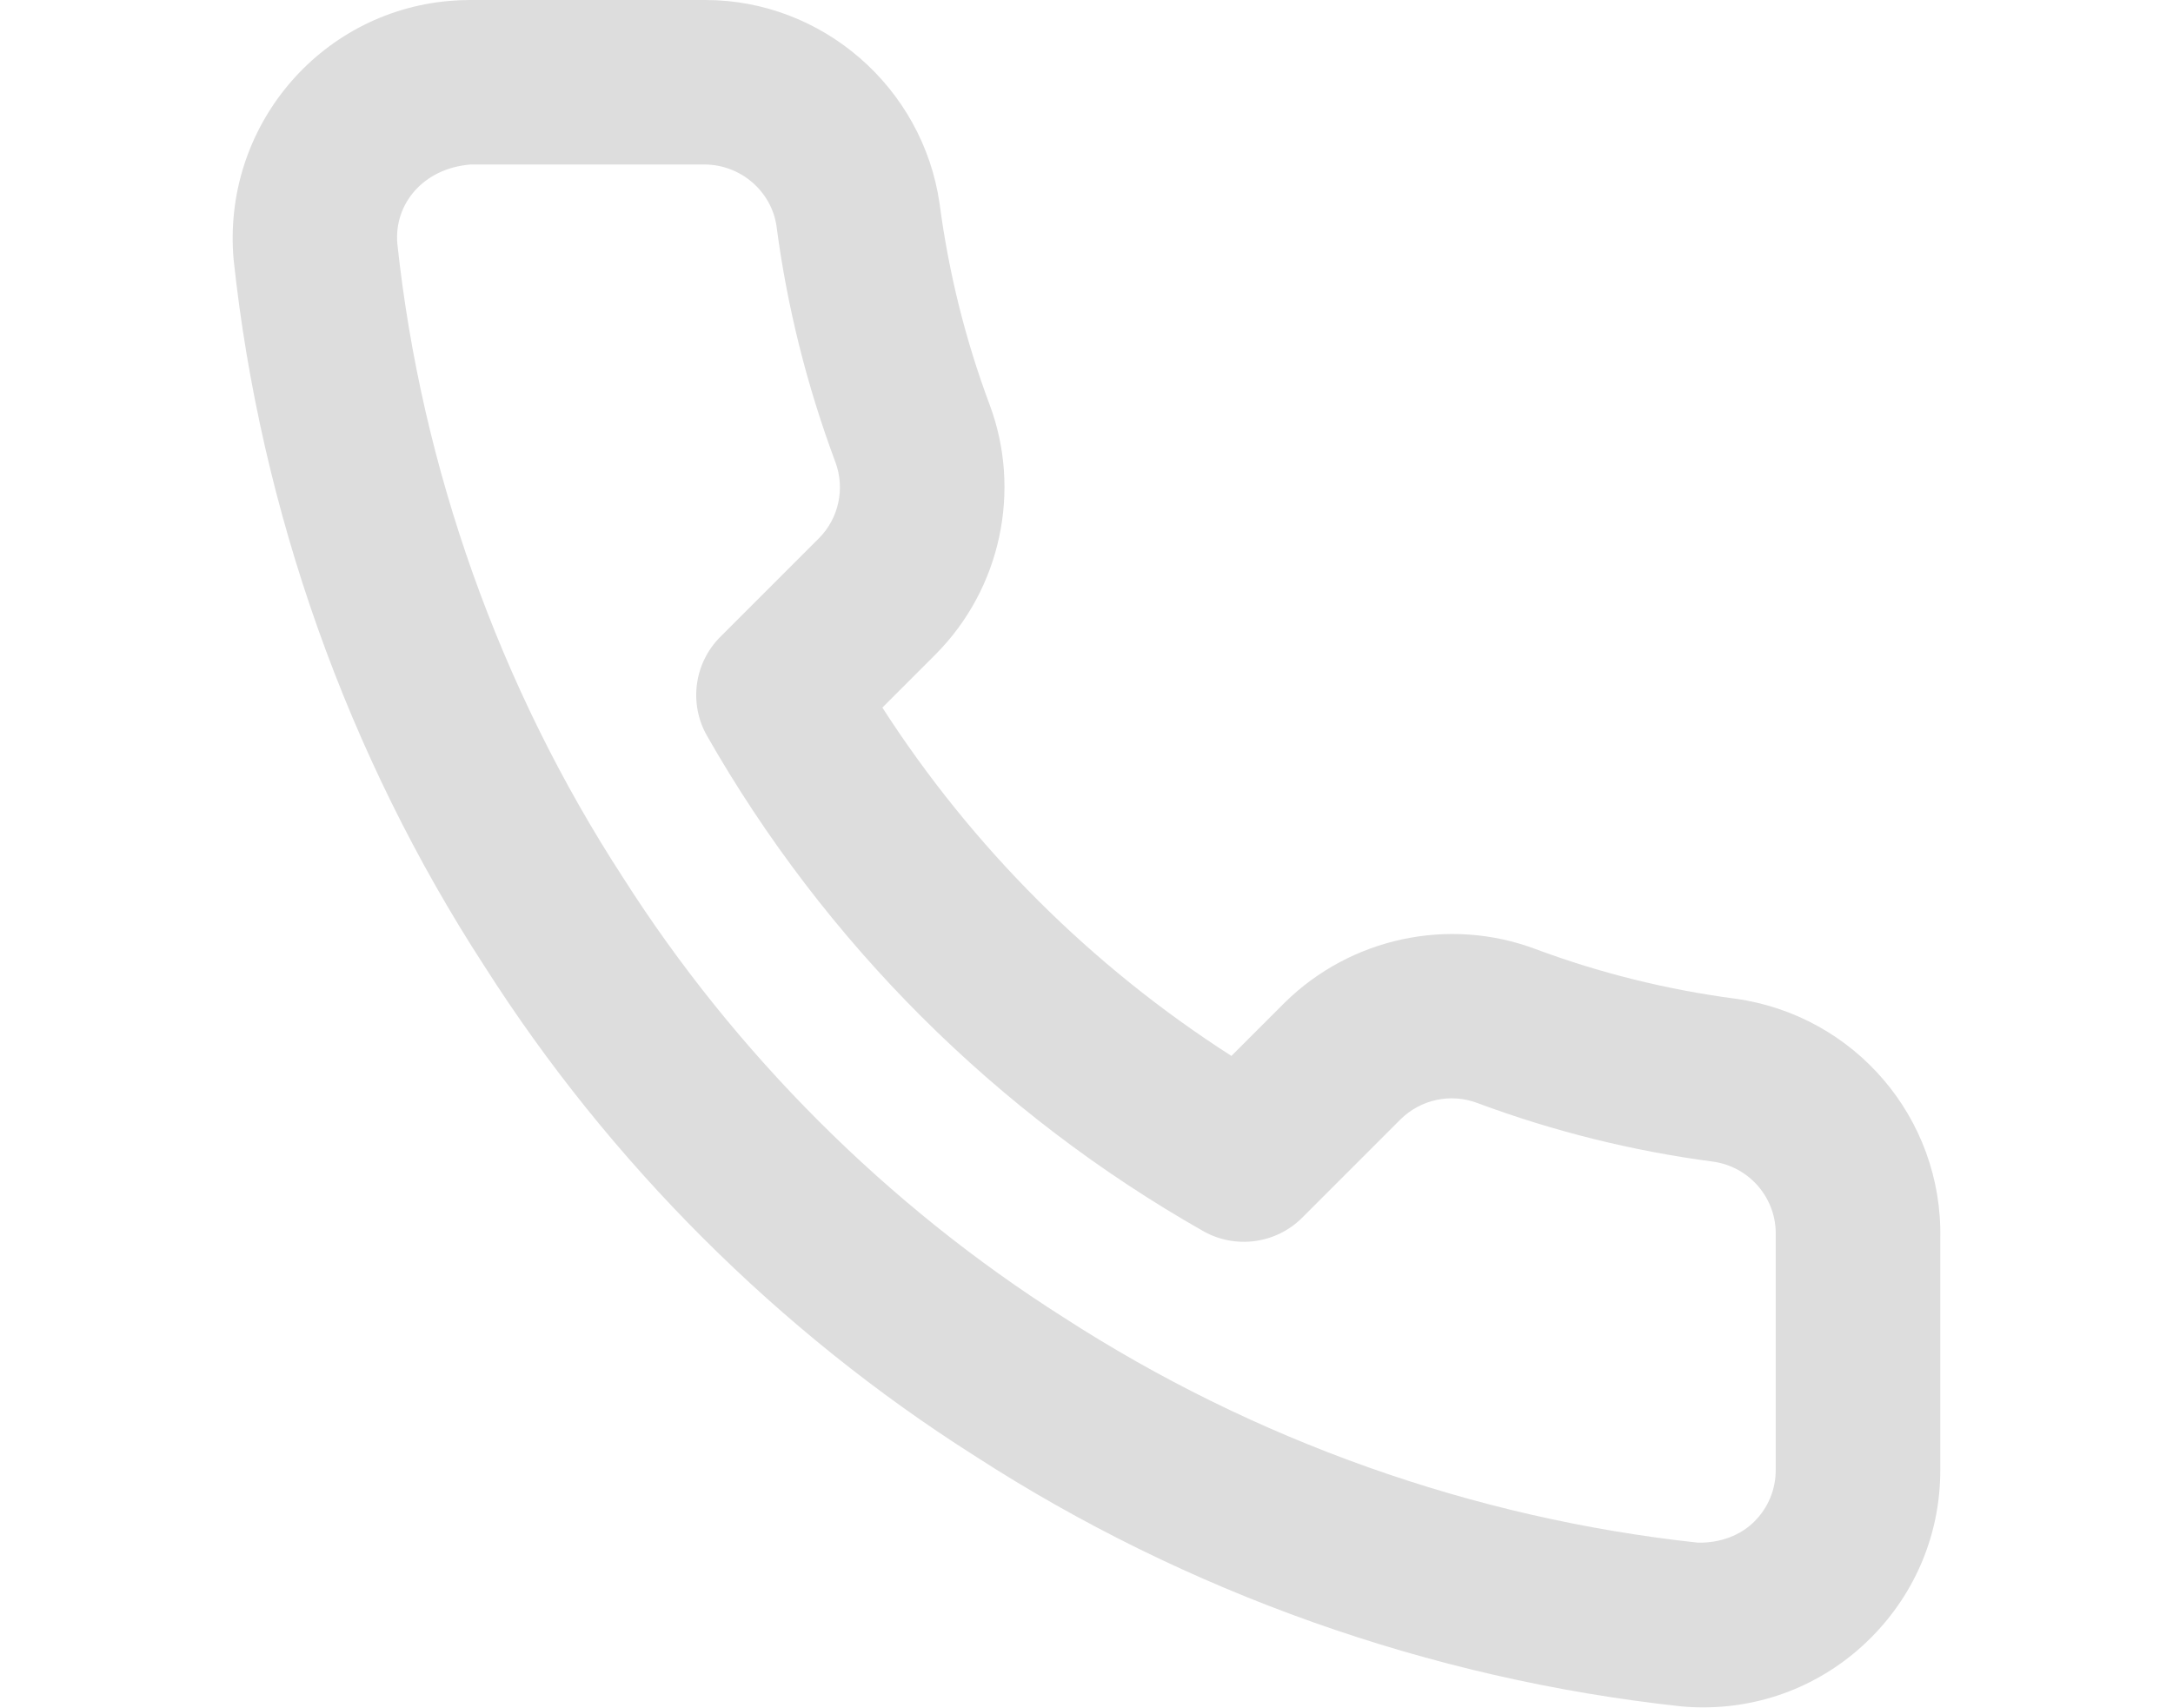
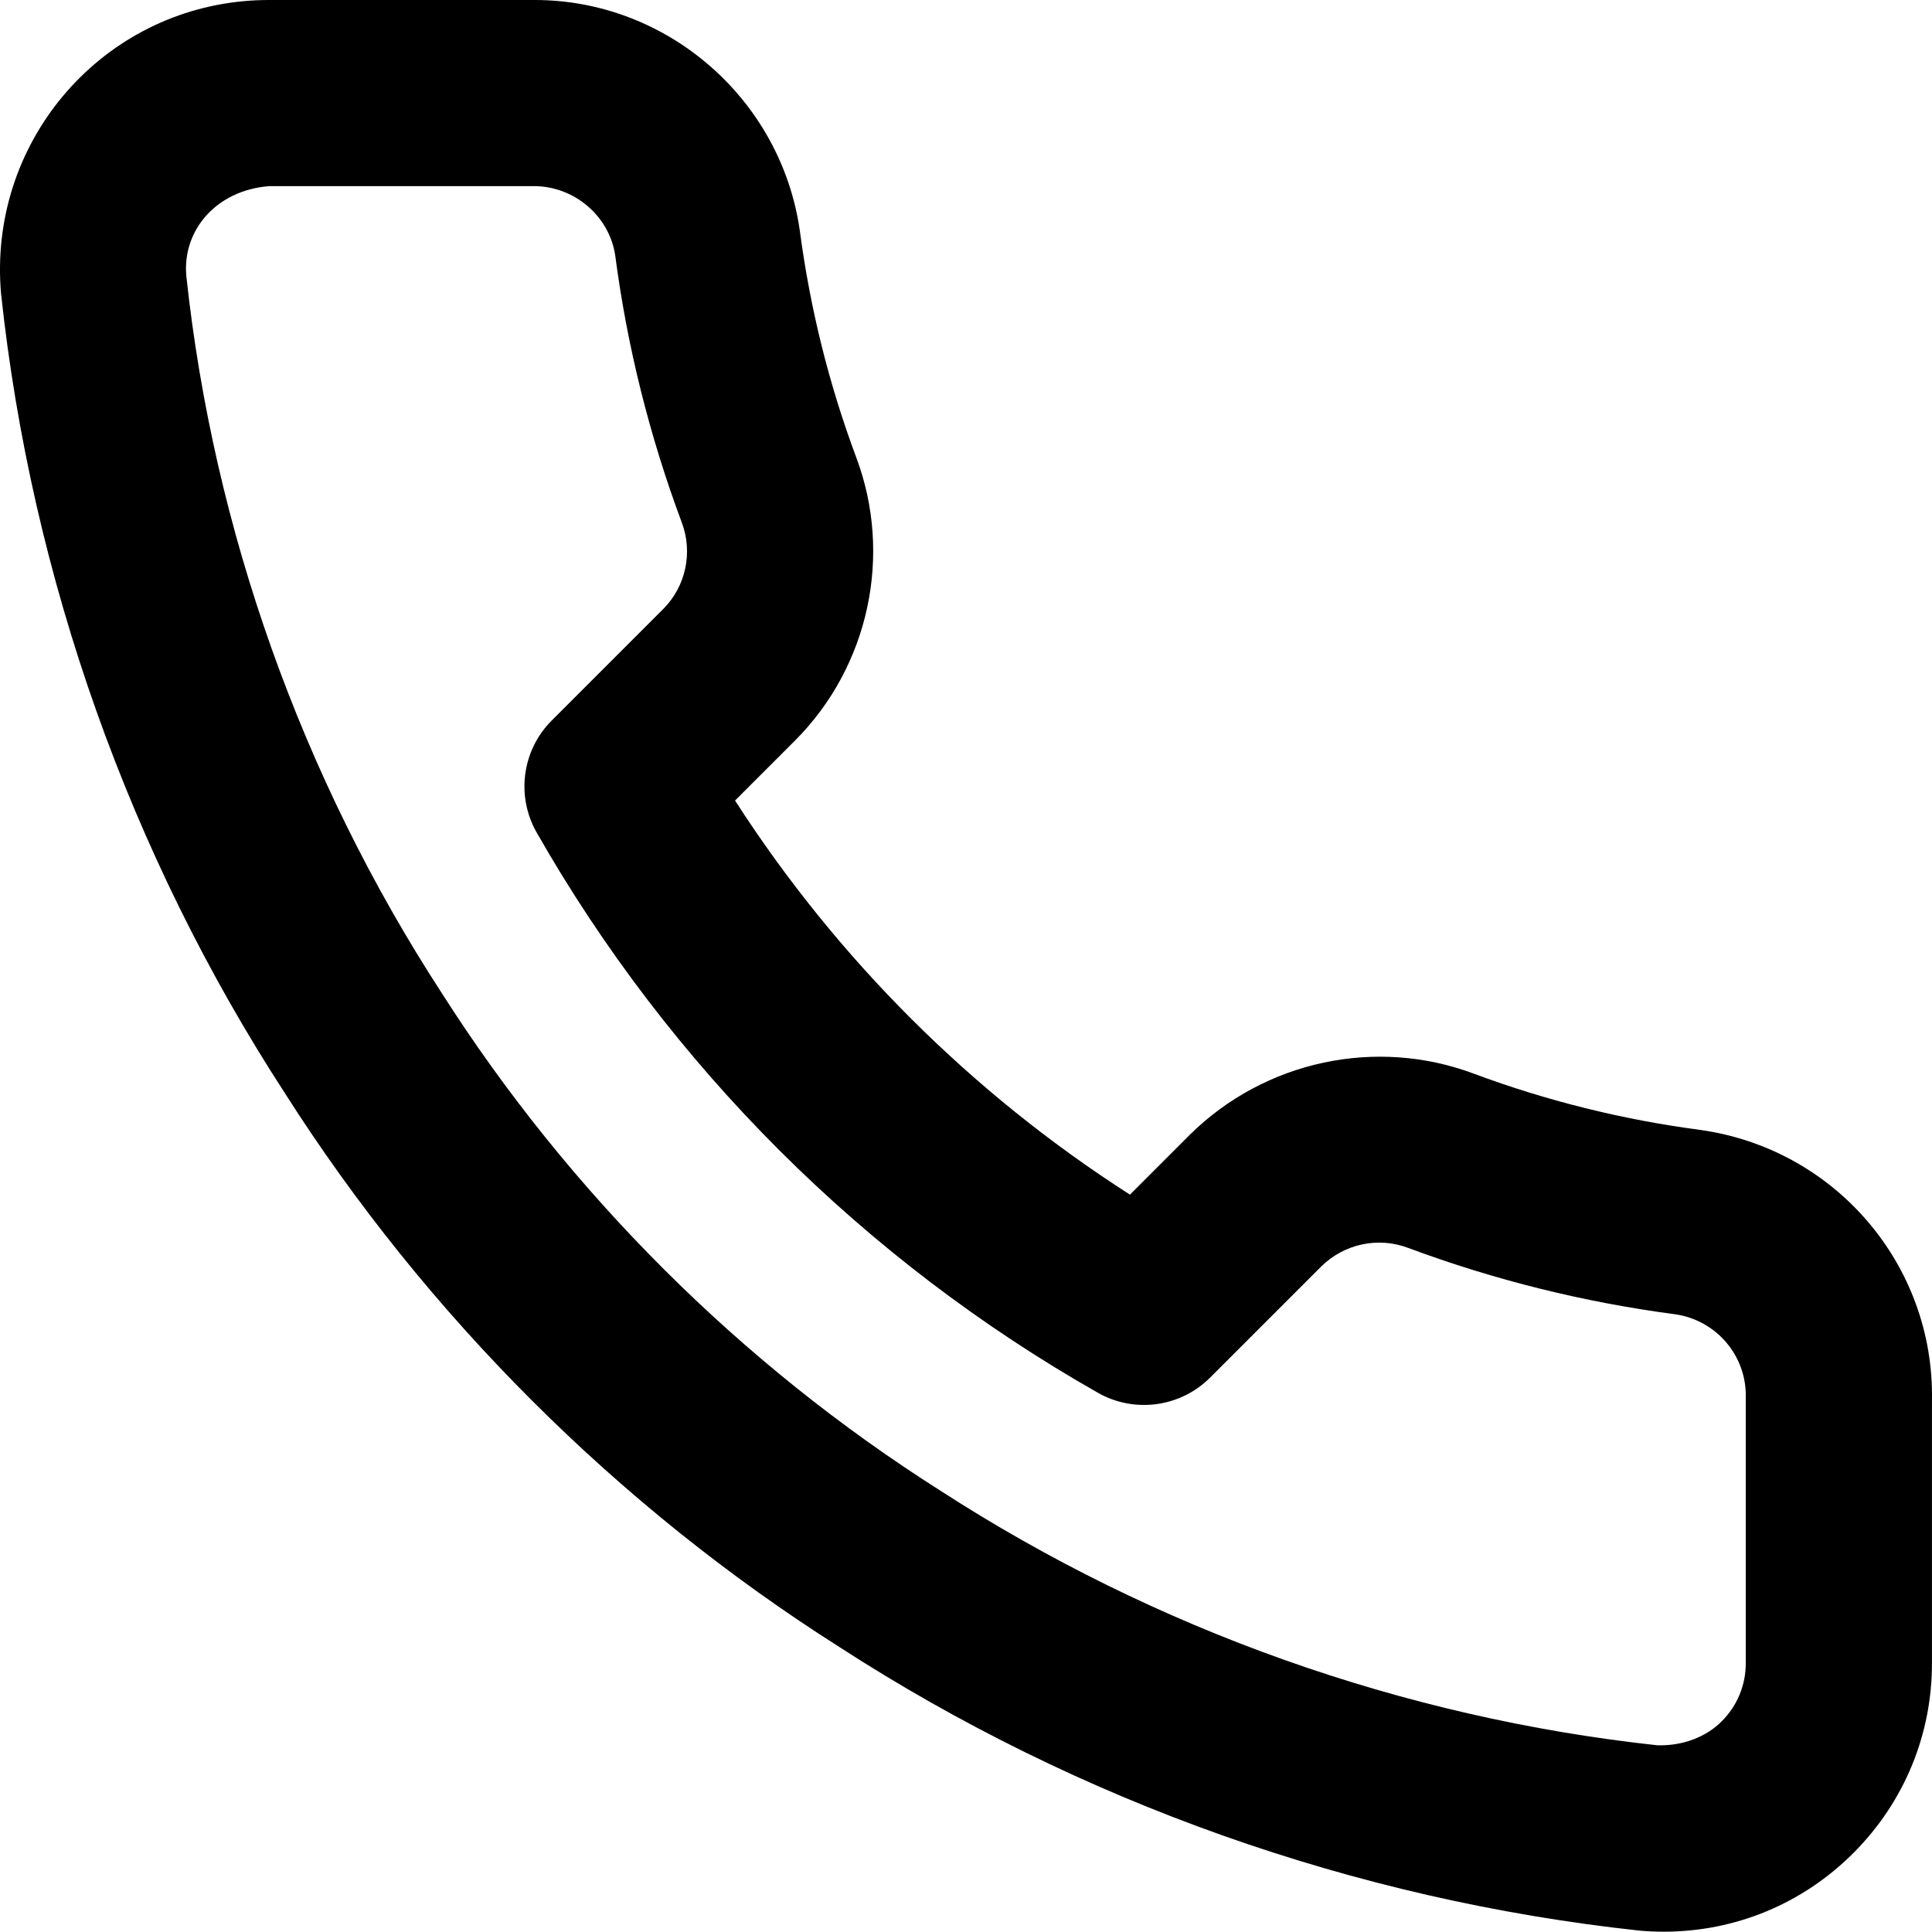
- <svg xmlns="http://www.w3.org/2000/svg" xmlns:xlink="http://www.w3.org/1999/xlink" class="lozad" style="height:22px; width: 28px; margin-right: 25px;fill: #ddd;" alt="phone-icon" data-loaded="true" width="499.95" height="499.87">
-   <defs>
-     <symbol id="svg_ico_call-hollow">
-       <svg viewBox="0 0 499.95 499.87">
-         <g id="a">
-           <g id="b">
-             <g id="c">
-               <g id="d">
-                 <path d="M430.63,499.87c-2.26,0-4.47-.09-6.68-.31-73.45-7.97-144.86-33.3-206.67-73.31-57.29-36.31-106.99-85.92-143.52-143.31C33.61,221.2,8.16,149.61,.28,76.06-3.15,37.47,25.14,3.67,63.29,.28c2.14-.19,4.21-.28,6.28-.28h68.82c34.2,0,63.69,25.54,68.58,59.67,2.66,20.16,7.55,39.82,14.61,58.71,9.48,25.26,3.29,54.03-15.78,73.19l-15.59,15.59c26.34,40.92,61.22,75.73,102.19,101.98l15.57-15.57c19.36-19.07,48.12-25.21,73.43-15.73,18.79,7.01,38.5,11.9,58.49,14.54,35.04,4.87,60.75,35,60.05,70.16v67.74c.05,18.49-7.13,35.96-20.23,49.13-13.08,13.15-30.53,20.44-49.09,20.46ZM138.16,48.17H69.57c-13.74,1.13-22.39,11.5-21.36,23.21,7.03,65.6,29.87,129.88,66.04,185.5,32.88,51.65,77.45,96.13,128.98,128.79,55.74,36.08,119.88,58.85,185.69,65.97,6.63,.16,12.63-2.19,16.63-6.23,4.02-4.02,6.23-9.38,6.21-15.08v-68.65c.28-10.82-7.62-20.09-18.35-21.59-23.4-3.08-46.64-8.84-68.89-17.12-7.88-3.03-16.72-1.08-22.63,4.77l-28.79,28.79c-7.67,7.64-19.52,9.22-28.91,3.93-60.59-34.39-110.83-84.53-145.33-145.05-5.36-9.43-3.76-21.29,3.9-28.95l28.91-28.91c5.79-5.81,7.67-14.58,4.77-22.3-8.33-22.32-14.14-45.53-17.22-69.03-1.46-10.23-10.54-18.06-21.1-18.06Z" />
-               </g>
-             </g>
-           </g>
-         </g>
-       </svg>
-     </symbol>
-   </defs>
-   <use xlink:href="#svg_ico_call-hollow" fill="#DDDDDD" />
+ <svg xmlns="http://www.w3.org/2000/svg" viewBox="0 0 499.95 499.87">
+   <g id="a">
+     <path d="M430.63,499.87c-2.26,0-4.47-.09-6.68-.31-73.45-7.97-144.86-33.3-206.67-73.31-57.29-36.31-106.99-85.92-143.52-143.31C33.61,221.2,8.16,149.61,.28,76.06-3.15,37.47,25.14,3.67,63.29,.28c2.14-.19,4.21-.28,6.28-.28h68.82c34.2,0,63.69,25.54,68.58,59.67,2.66,20.16,7.55,39.82,14.61,58.71,9.48,25.26,3.29,54.03-15.78,73.19l-15.59,15.59c26.34,40.92,61.22,75.73,102.19,101.98l15.57-15.57c19.36-19.07,48.12-25.21,73.43-15.73,18.79,7.01,38.5,11.9,58.49,14.54,35.04,4.87,60.75,35,60.05,70.16v67.74c.05,18.49-7.13,35.96-20.23,49.13-13.08,13.15-30.53,20.44-49.09,20.46ZM138.16,48.17H69.57c-13.74,1.13-22.39,11.5-21.36,23.21,7.03,65.6,29.87,129.88,66.04,185.5,32.88,51.65,77.45,96.13,128.98,128.79,55.74,36.08,119.88,58.85,185.69,65.97,6.63,.16,12.63-2.19,16.63-6.23,4.02-4.02,6.23-9.38,6.21-15.08v-68.65c.28-10.82-7.62-20.09-18.35-21.59-23.4-3.08-46.64-8.84-68.89-17.12-7.88-3.03-16.72-1.08-22.63,4.77l-28.79,28.79c-7.67,7.64-19.52,9.22-28.91,3.93-60.59-34.39-110.83-84.53-145.33-145.05-5.36-9.43-3.76-21.29,3.9-28.95l28.91-28.91c5.79-5.81,7.67-14.58,4.77-22.3-8.33-22.32-14.14-45.53-17.22-69.03-1.46-10.23-10.54-18.06-21.1-18.06Z" />
+   </g>
</svg>
